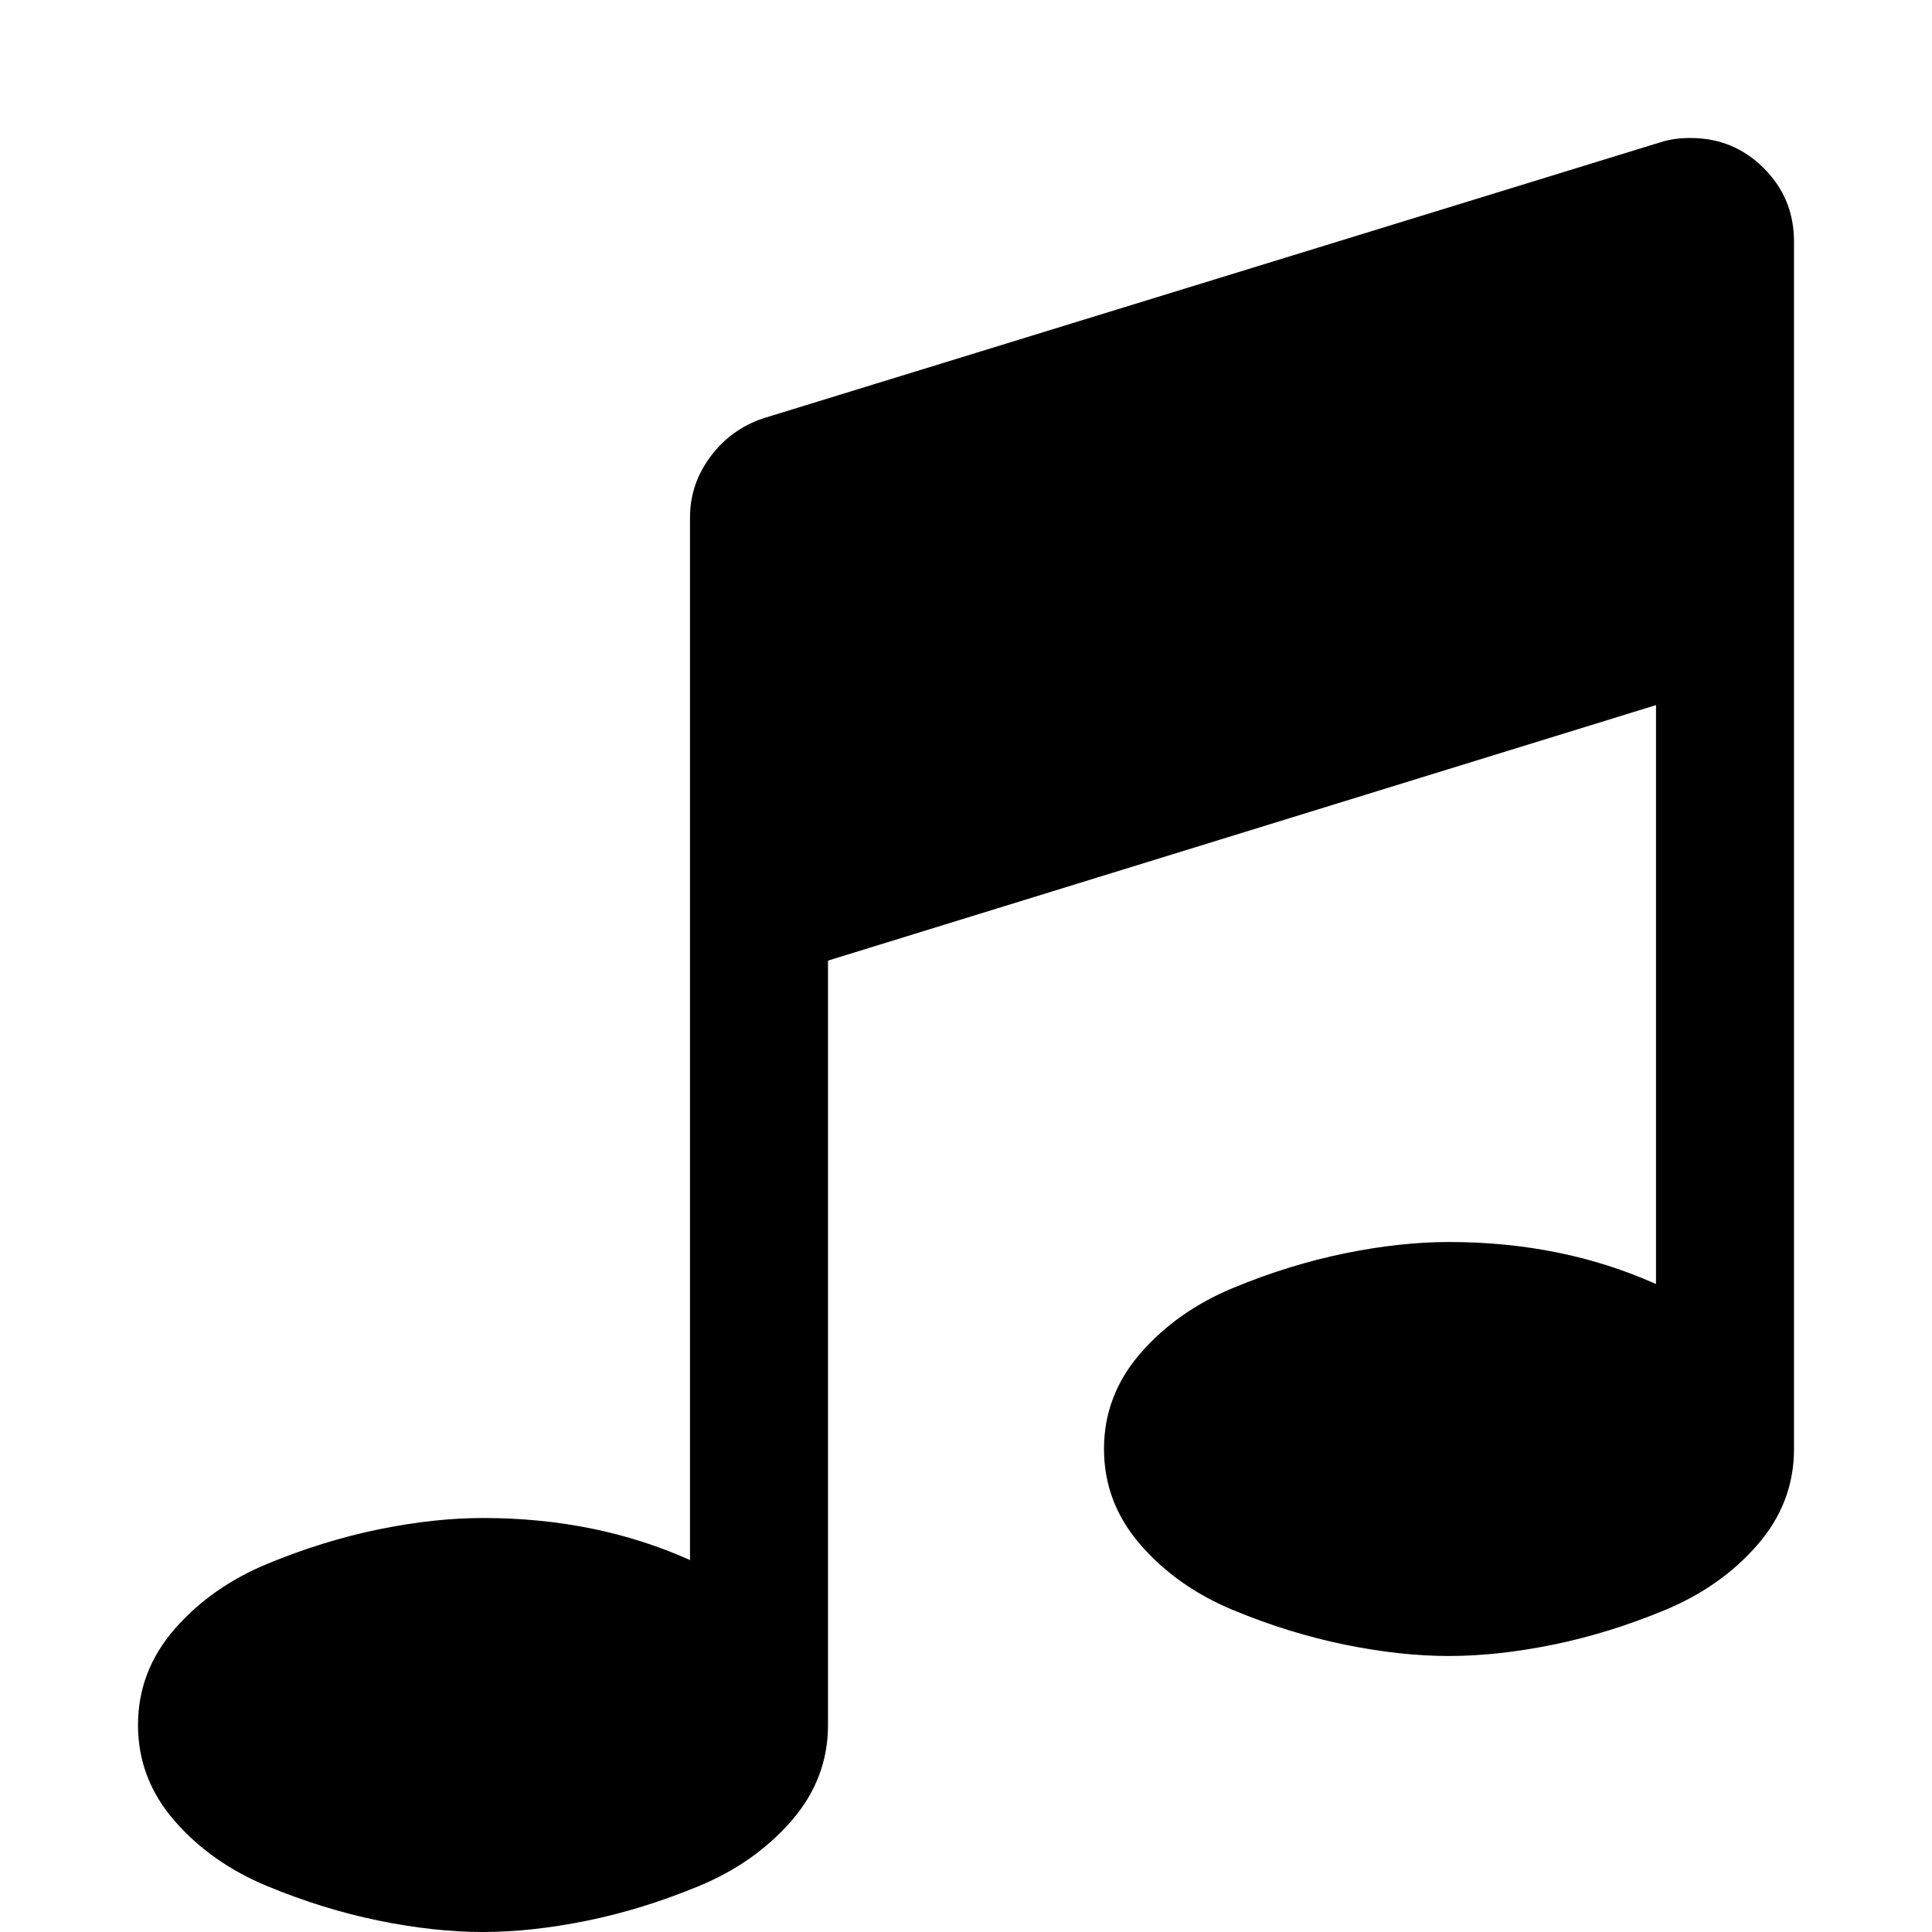
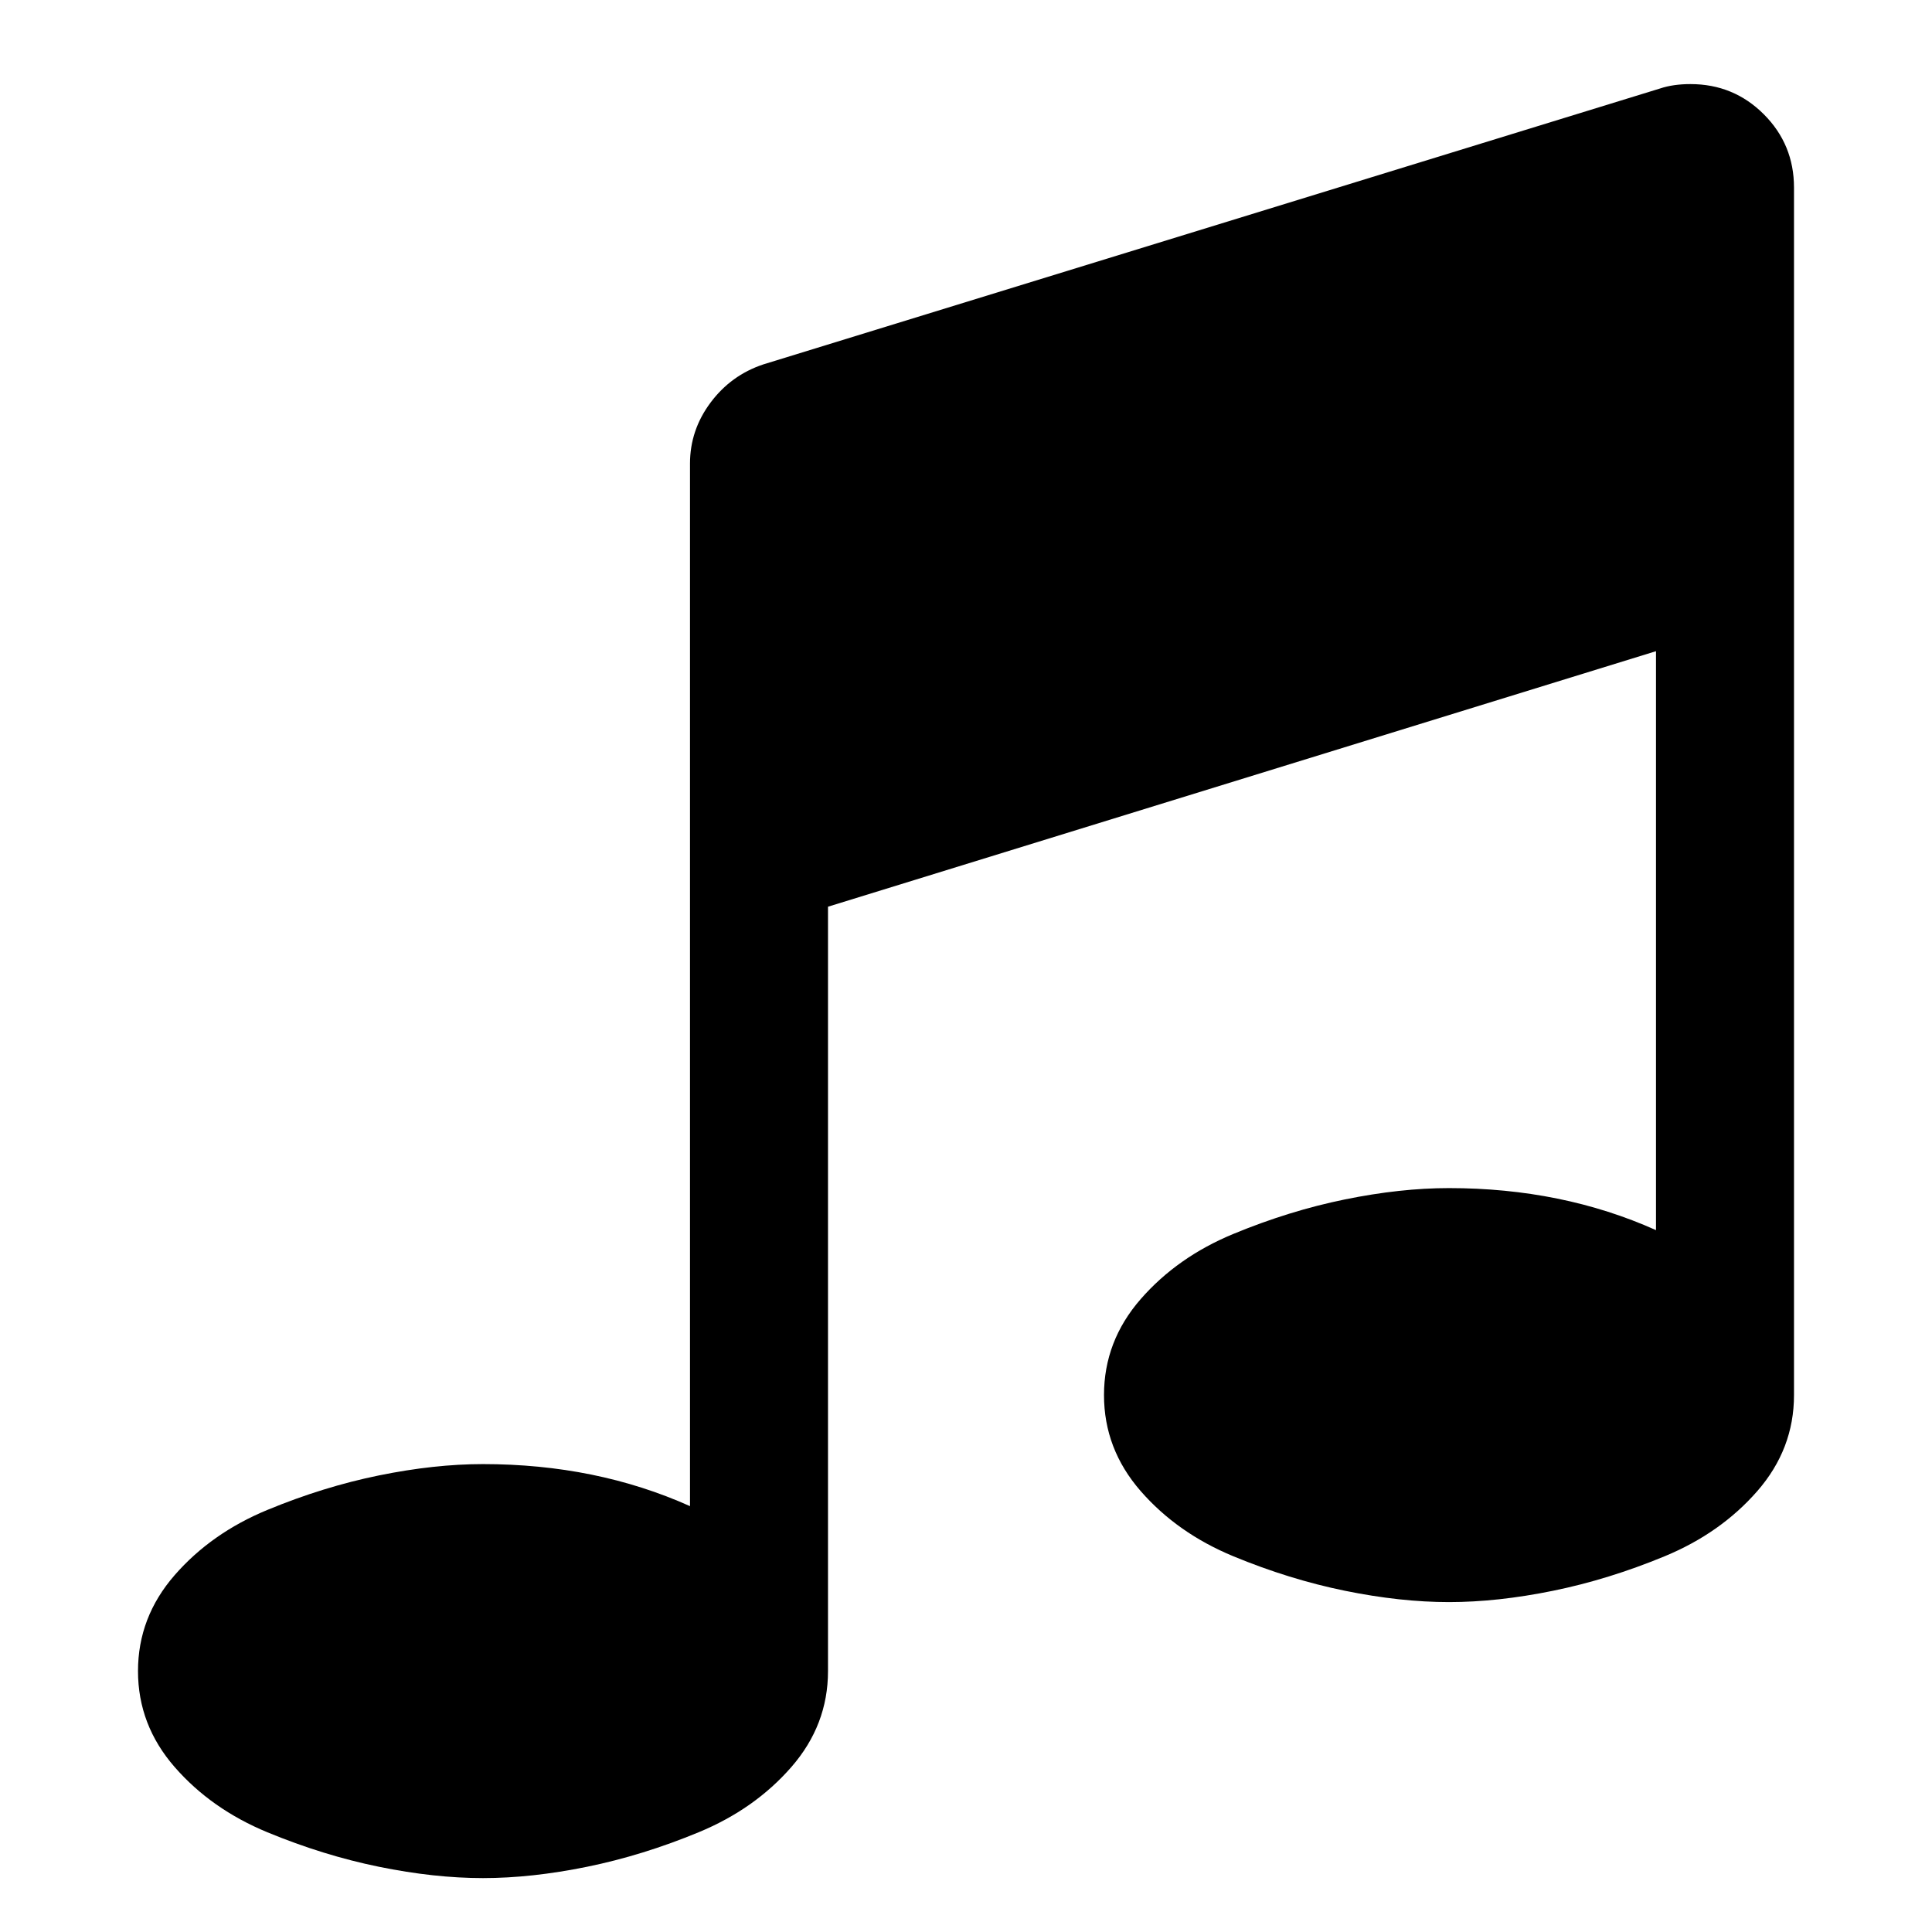
<svg class="svg-icon svg-icon-music" viewBox="0 0 1792 1792">
-   <path d="M1664 224v1120q0 50-34 89t-86 60.5-103.5 32-96.5 10.5-96.5-10.5-103.5-32-86-60.5-34-89 34-89 86-60.5 103.5-32 96.5-10.5q105 0 192 39v-537l-768 237v709q0 50-34 89t-86 60.5-103.5 32-96.5 10.5-96.5-10.5-103.5-32-86-60.5-34-89 34-89 86-60.5 103.5-32 96.5-10.5q105 0 192 39v-967q0-31 19-56.5t49-35.5l832-256q12-4 28-4 40 0 68 28t28 68z" />
+   <path d="M1664 174v1120q0 50-34 89t-86 60.5-103.5 32-96.5 10.5-96.5-10.5-103.5-32-86-60.5-34-89 34-89 86-60.5 103.5-32 96.5-10.5q105 0 192 39v-537l-768 237v709q0 50-34 89t-86 60.5-103.5 32-96.5 10.5-96.5-10.5-103.5-32-86-60.5-34-89 34-89 86-60.5 103.5-32 96.5-10.5q105 0 192 39v-967q0-31 19-56.5t49-35.5l832-256q12-4 28-4 40 0 68 28t28 68z" />
</svg>
